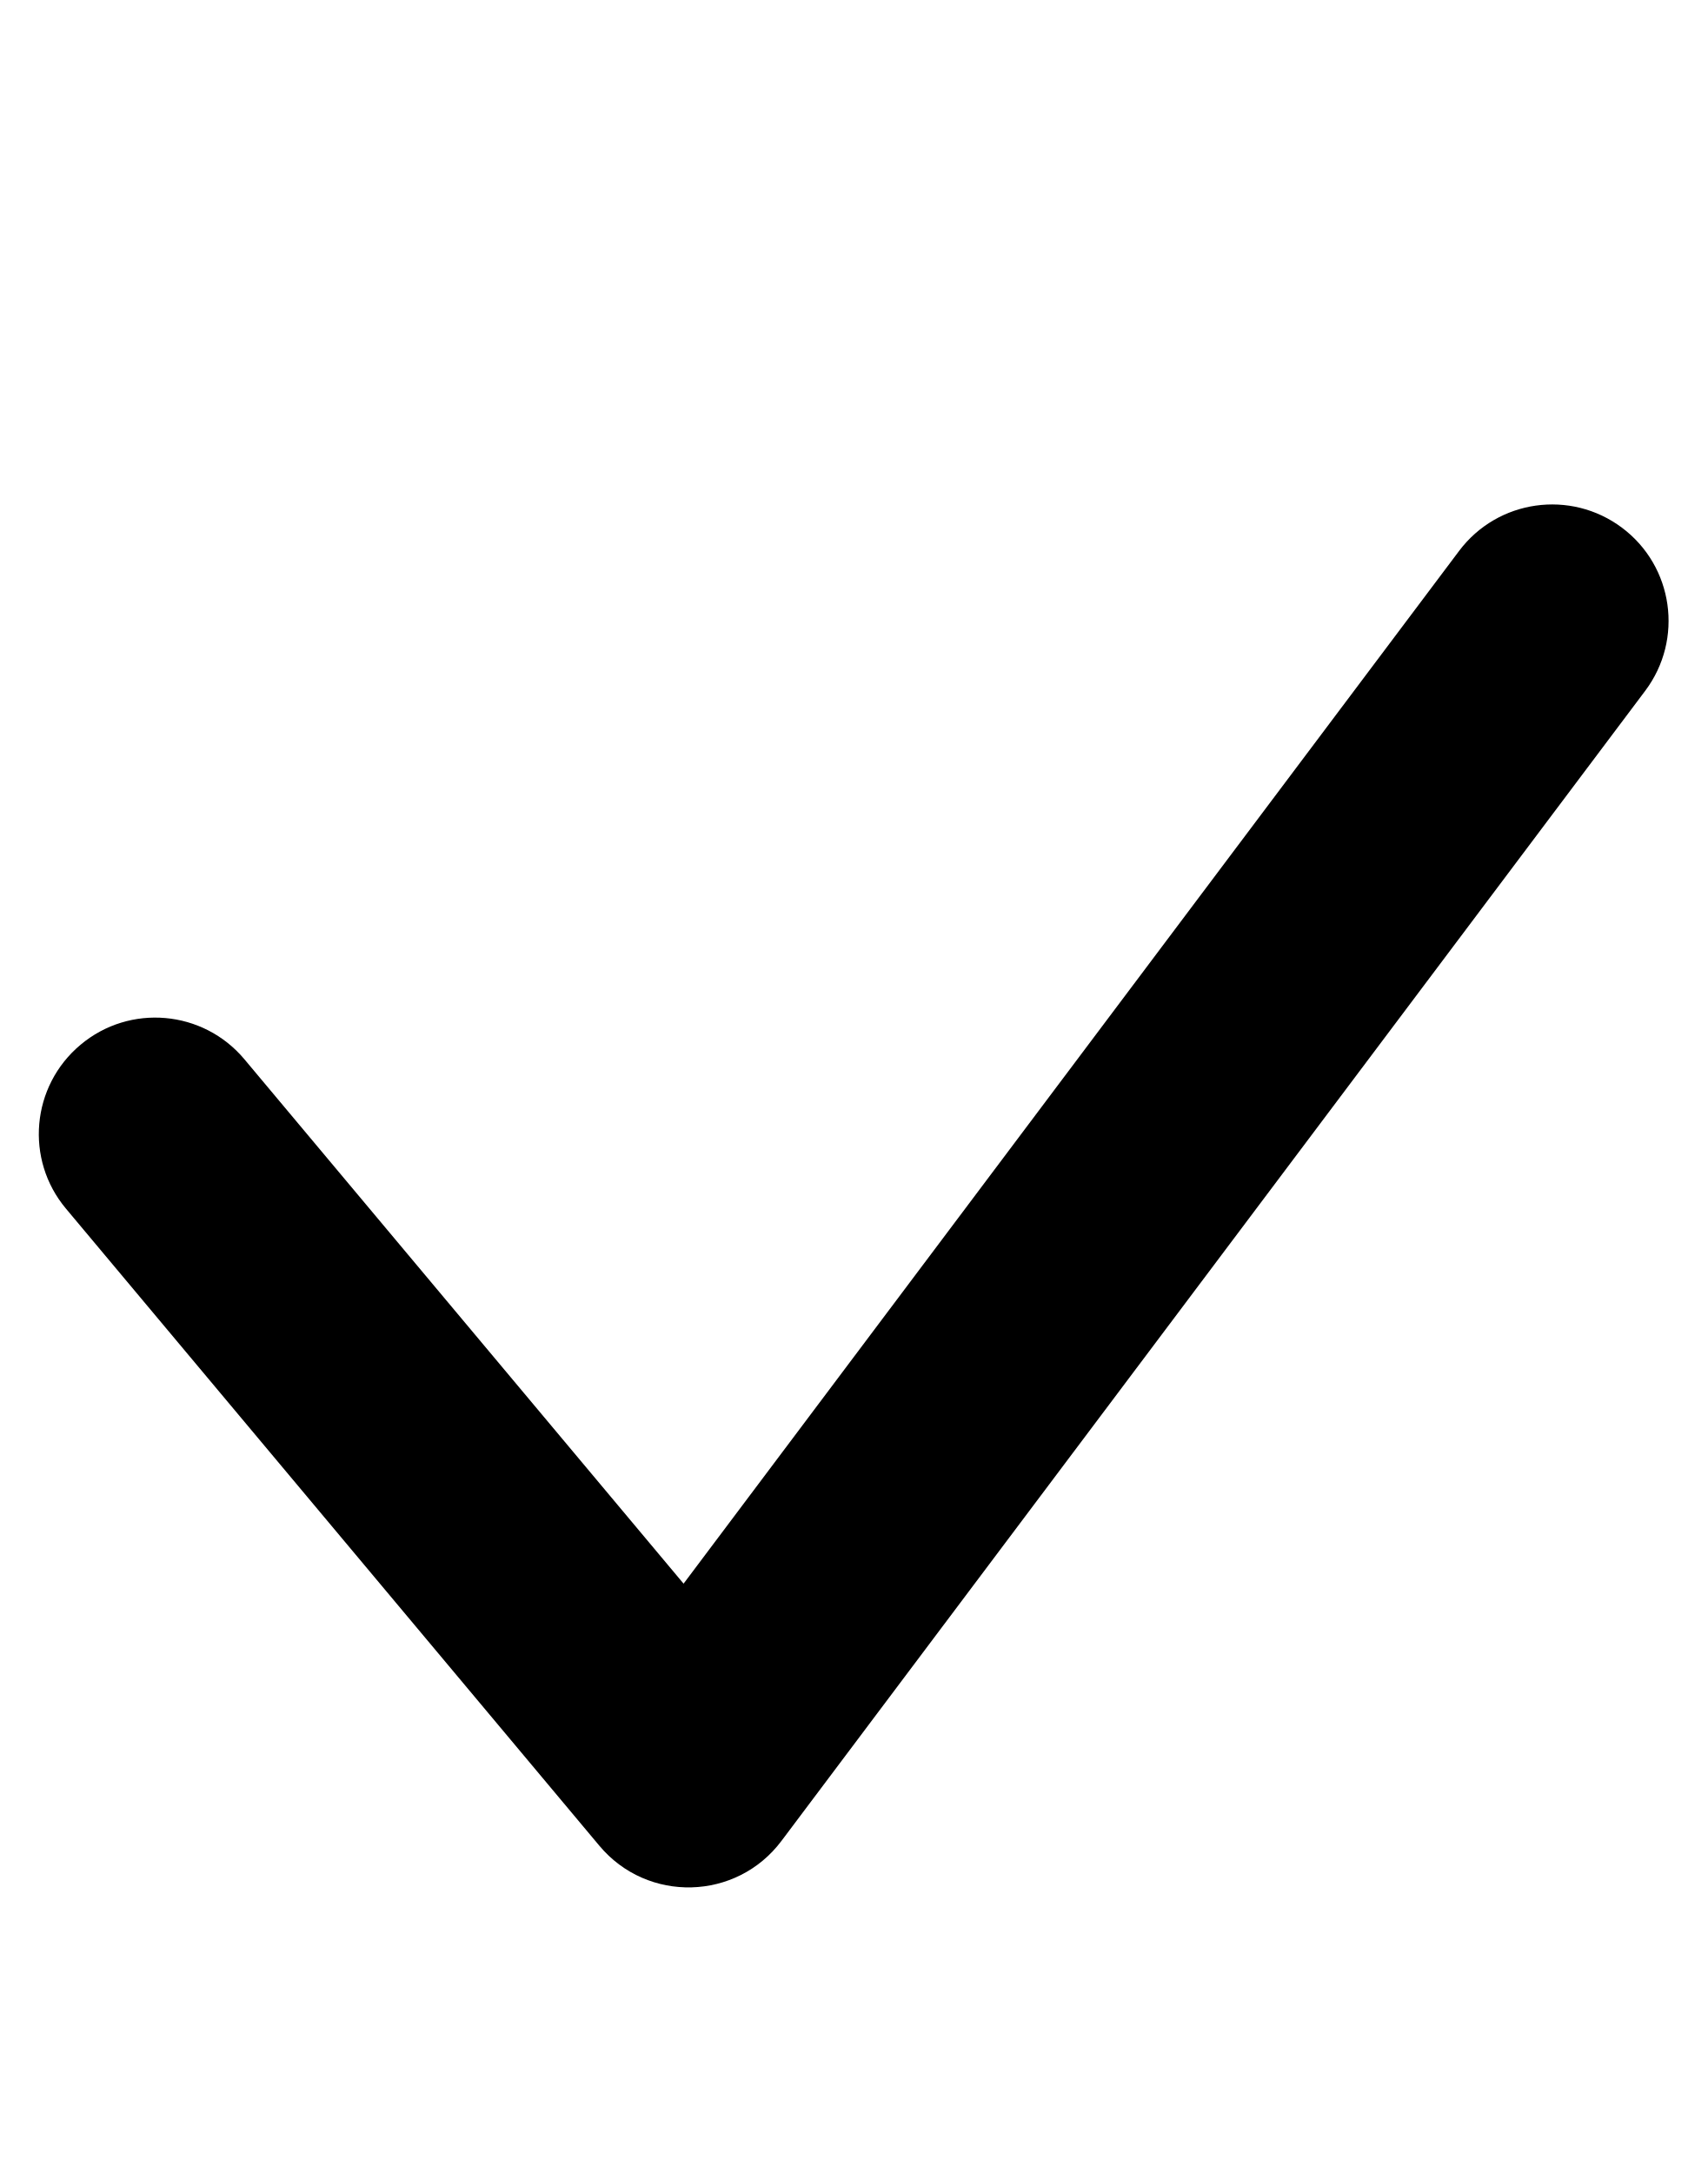
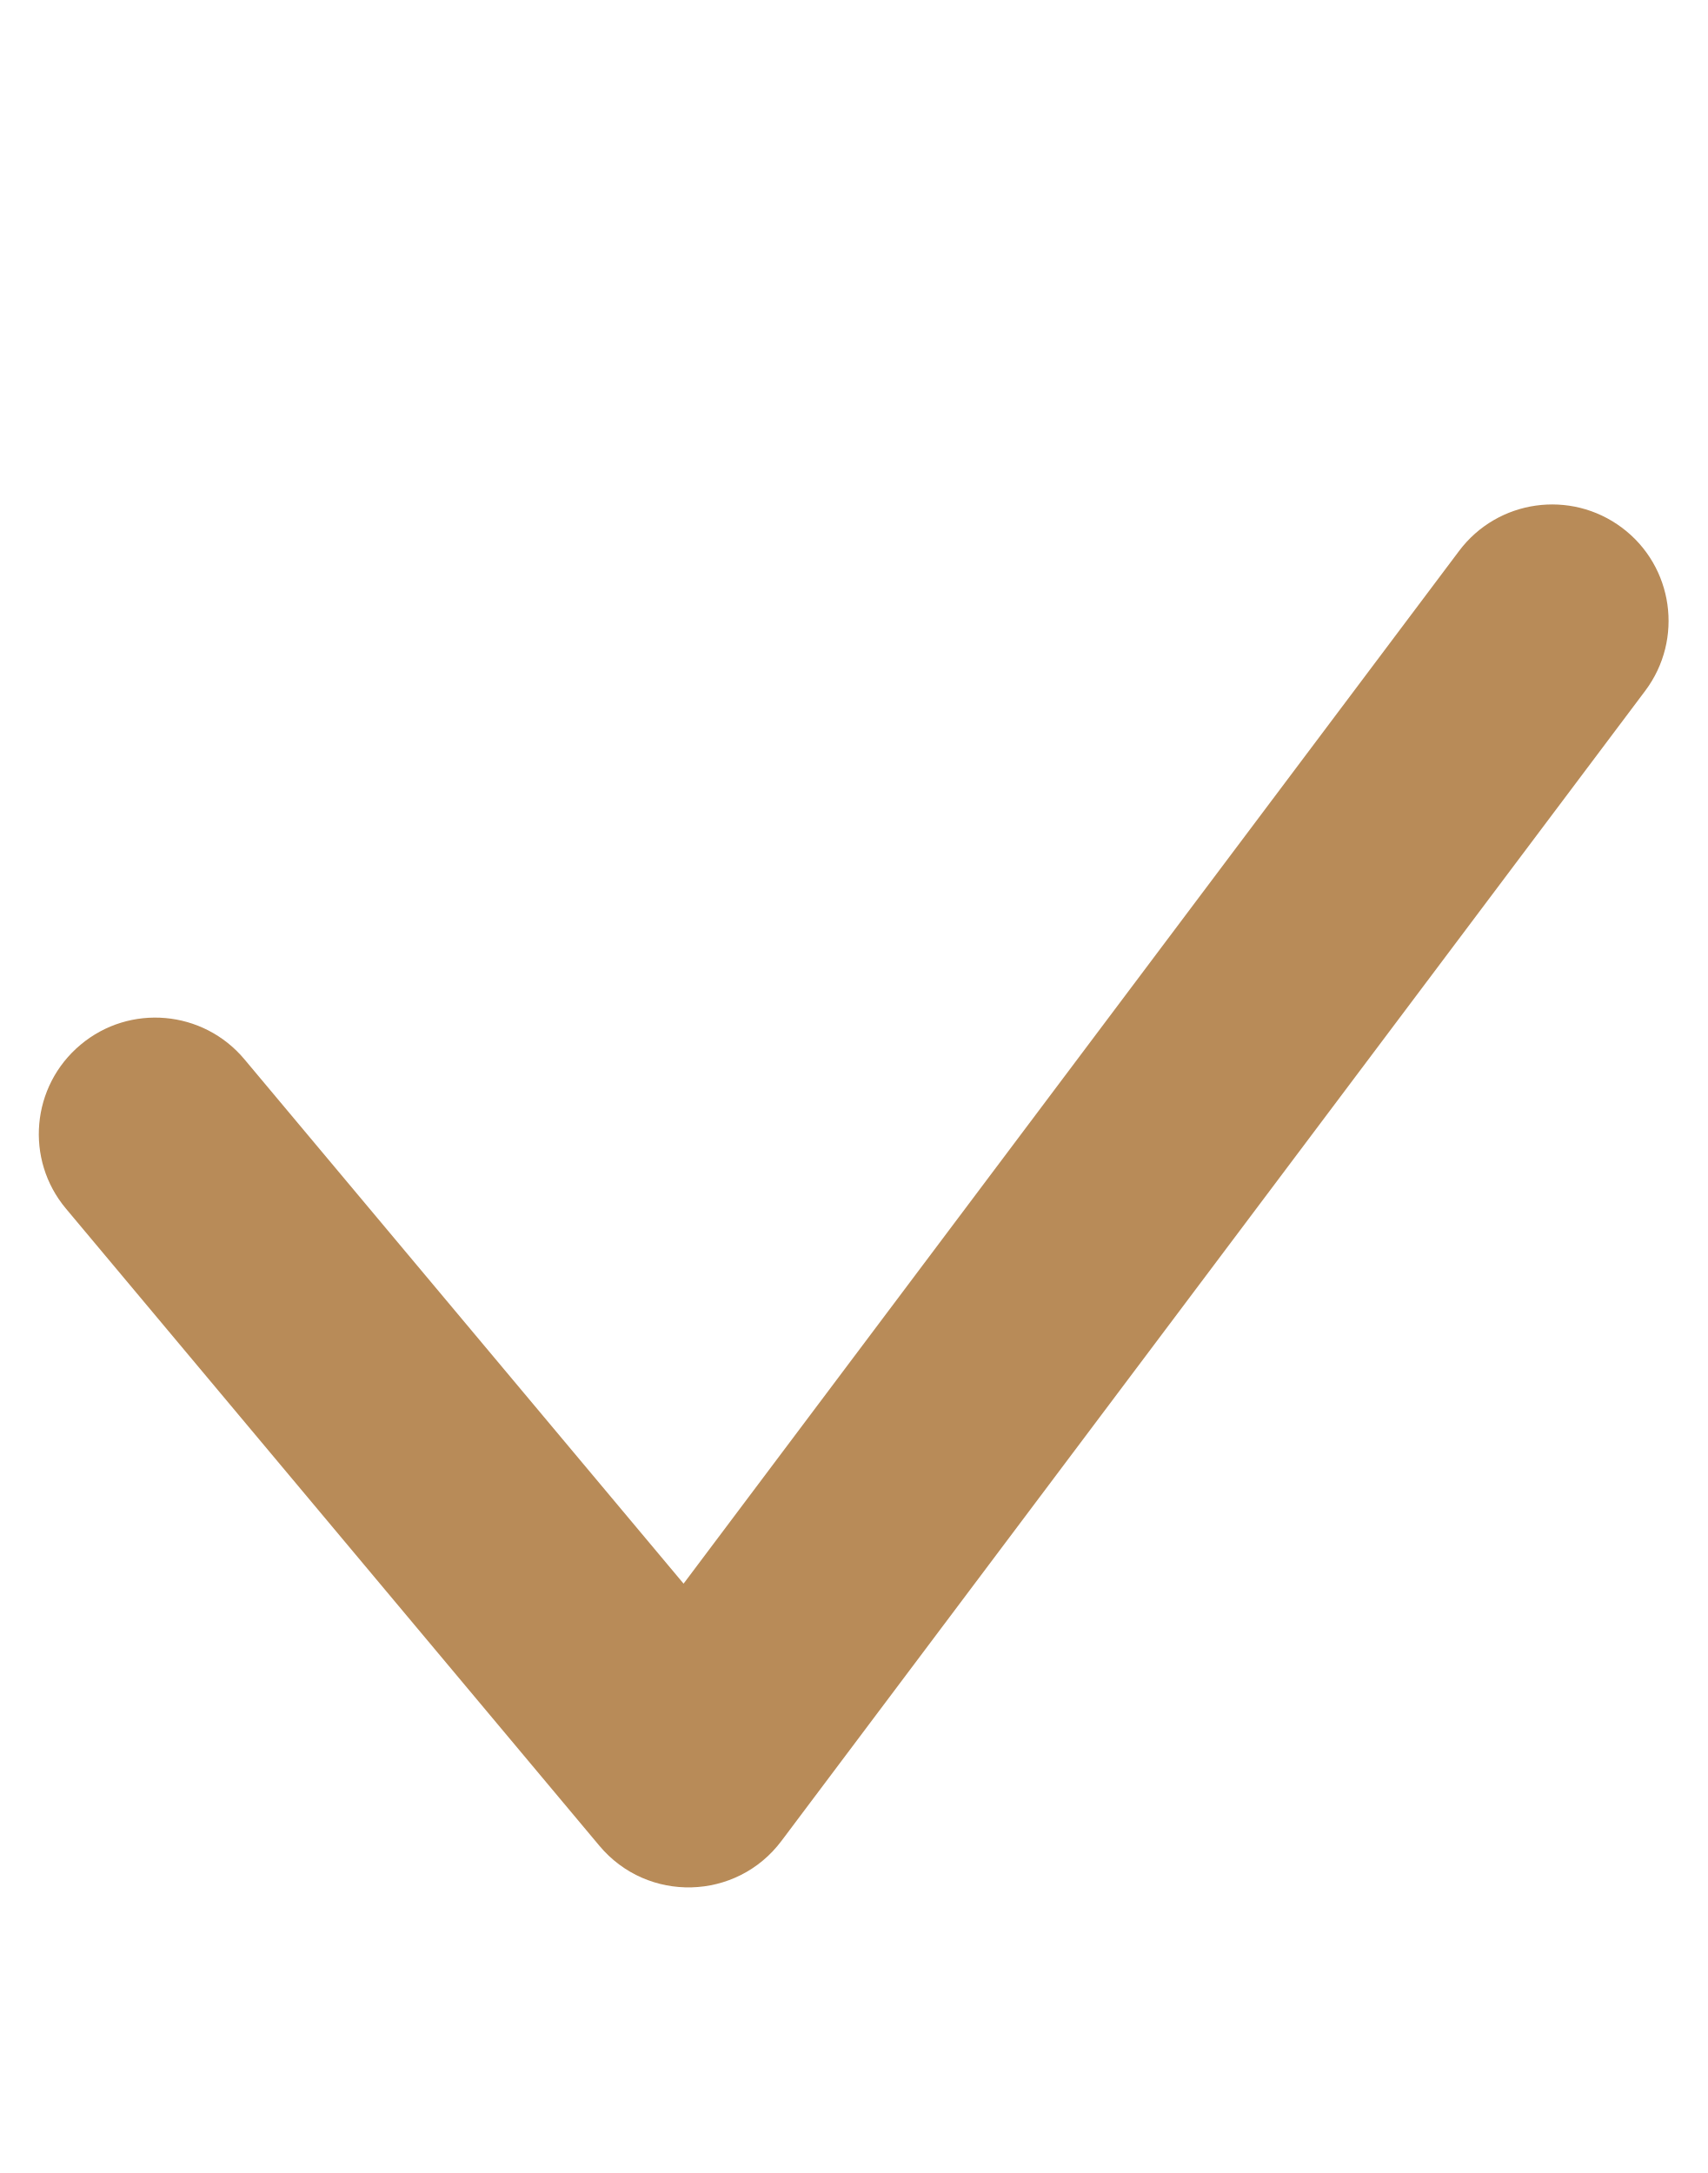
- <svg xmlns="http://www.w3.org/2000/svg" class="SvgSymbol-root SvgSymbol-small SvgSymbol-trusted" width="11" height="14" viewBox="0 0 11 14">
+ <svg xmlns="http://www.w3.org/2000/svg" class="SvgSymbol-root SvgSymbol-small SvgSymbol-trusted" width="11" height="14" viewBox="0 0 11 14" fill="#b88b58">
  <path d="M9.4,3.55 C9.649,3.218 10.119,3.152 10.45,3.4 C10.782,3.649 10.848,4.119 10.6,4.45 L5.035,11.86 C4.745,12.247 4.171,12.262 3.861,11.891 L0.425,7.787 C0.159,7.47 0.201,6.997 0.519,6.731 C0.836,6.465 1.309,6.507 1.575,6.825 L4.404,10.203 L9.4,3.55 Z" fill-rule="nonzero" />
</svg>
